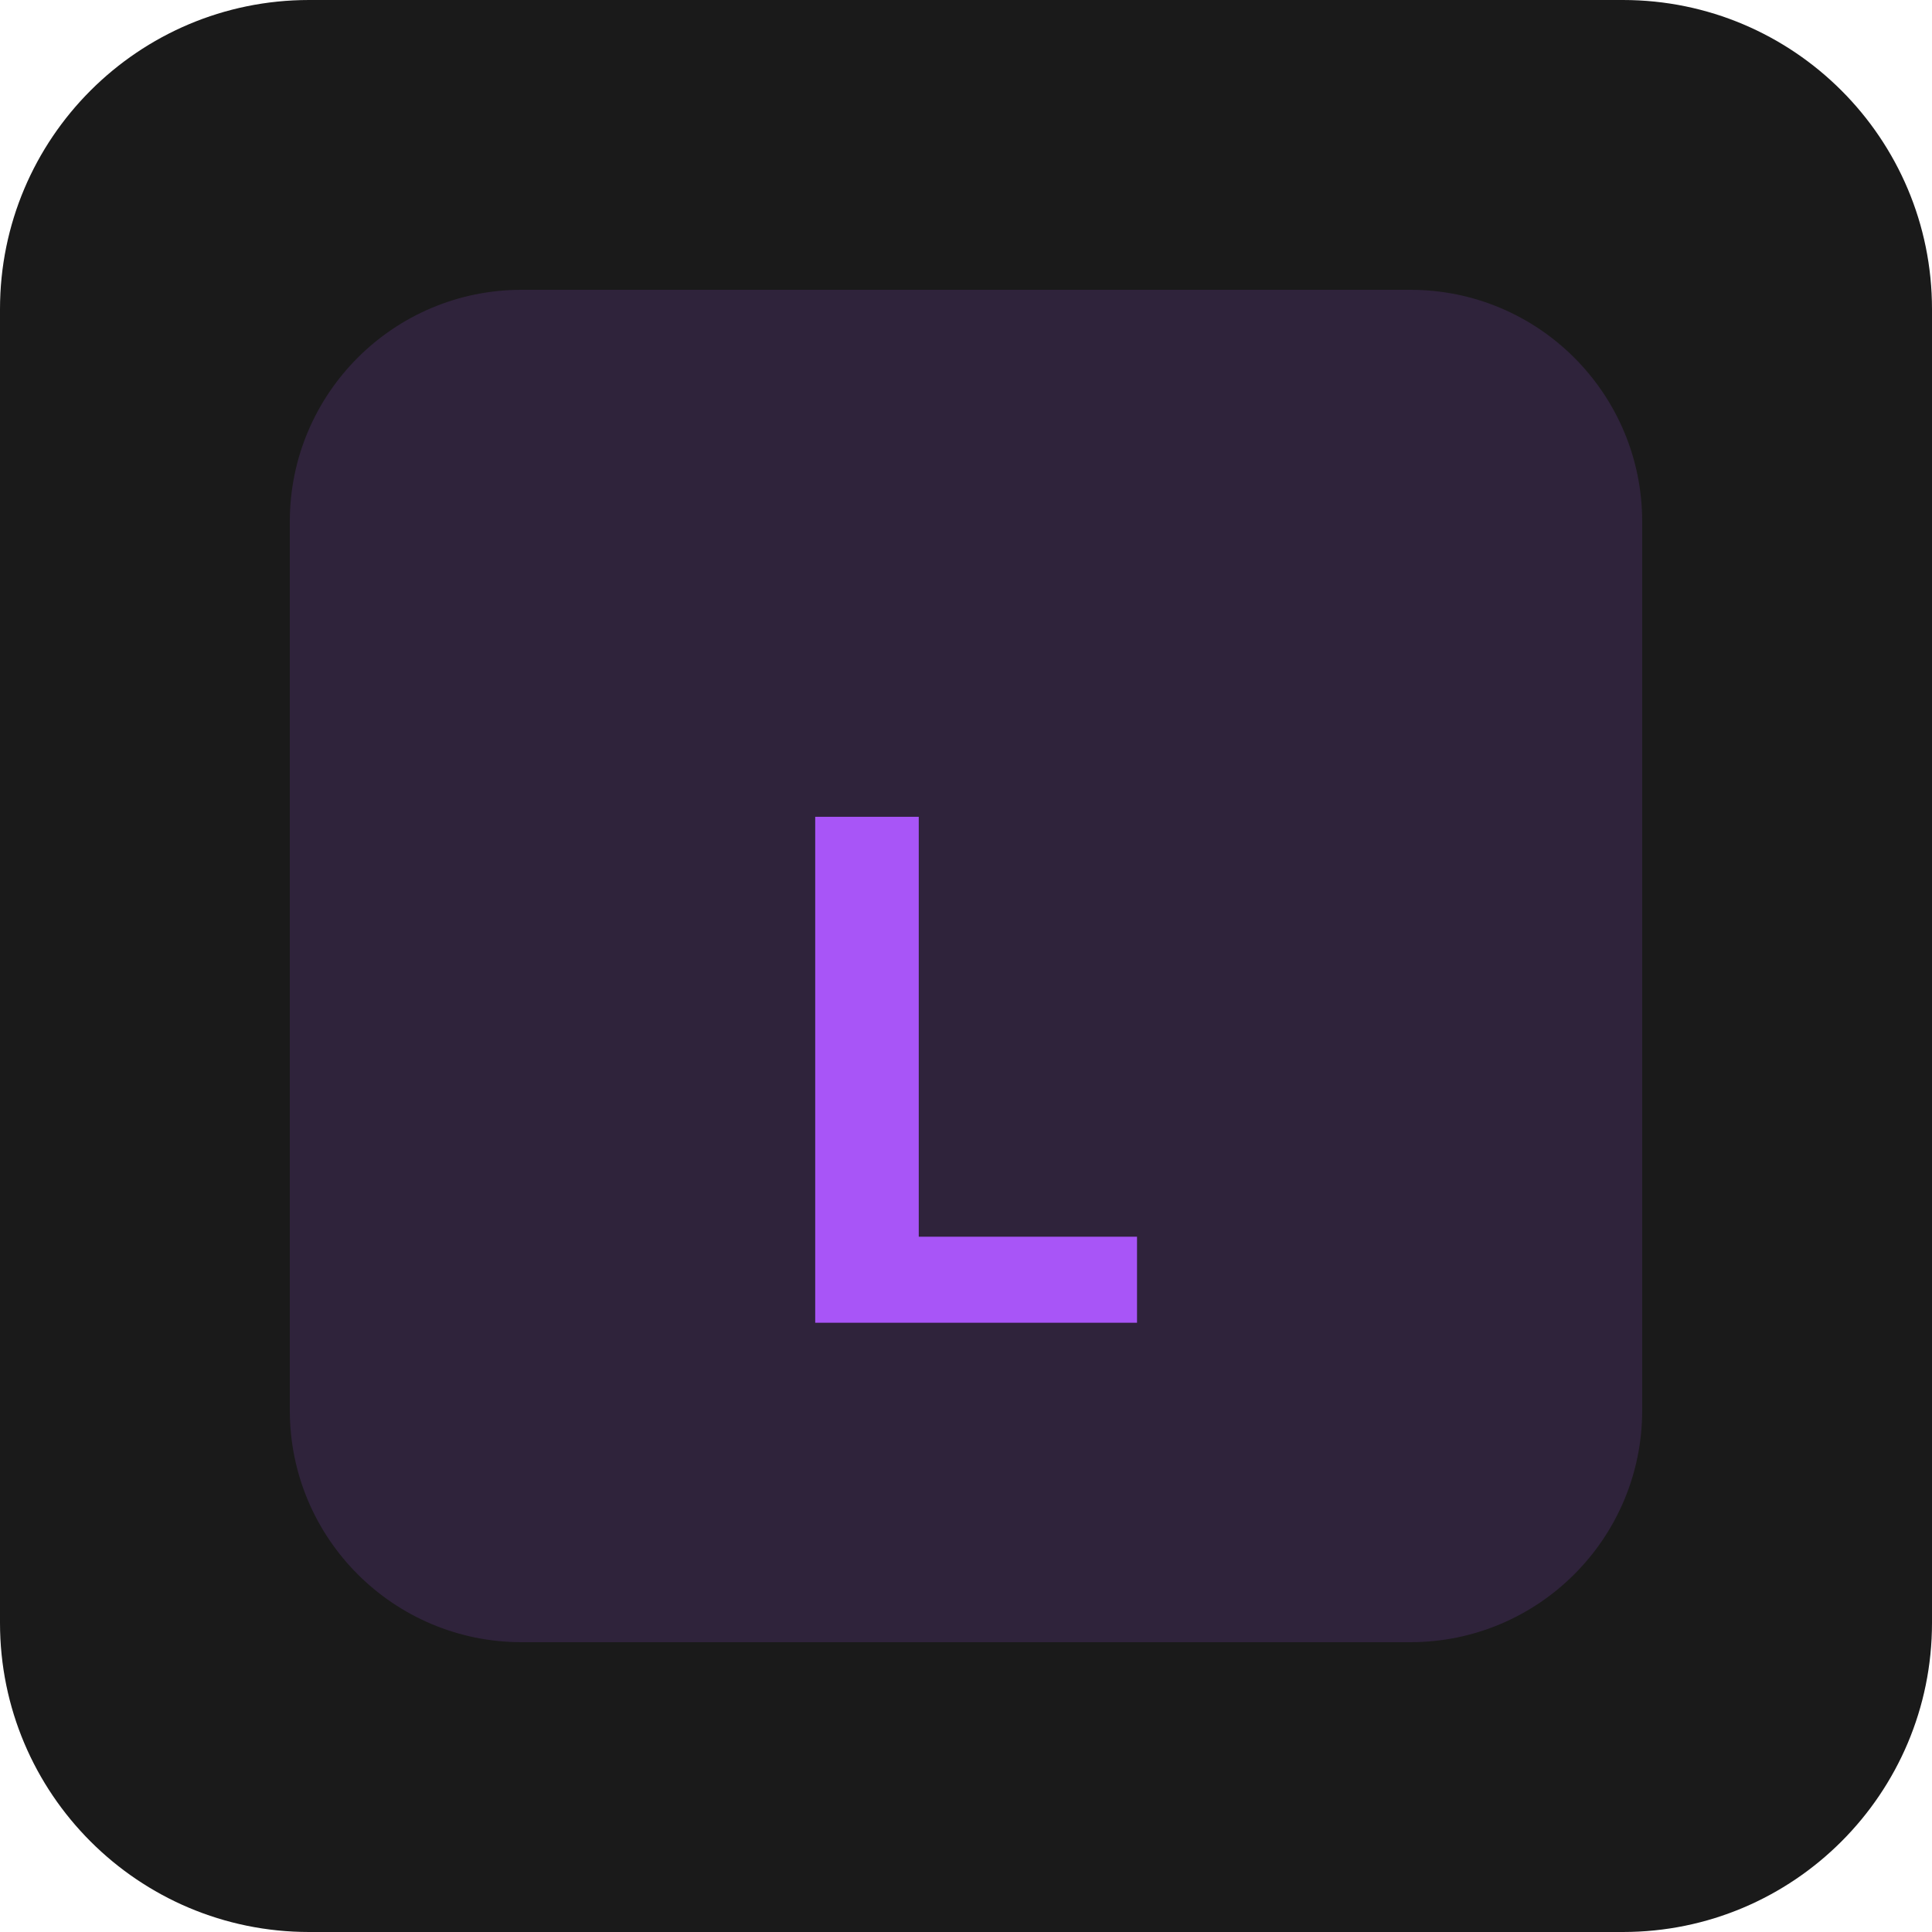
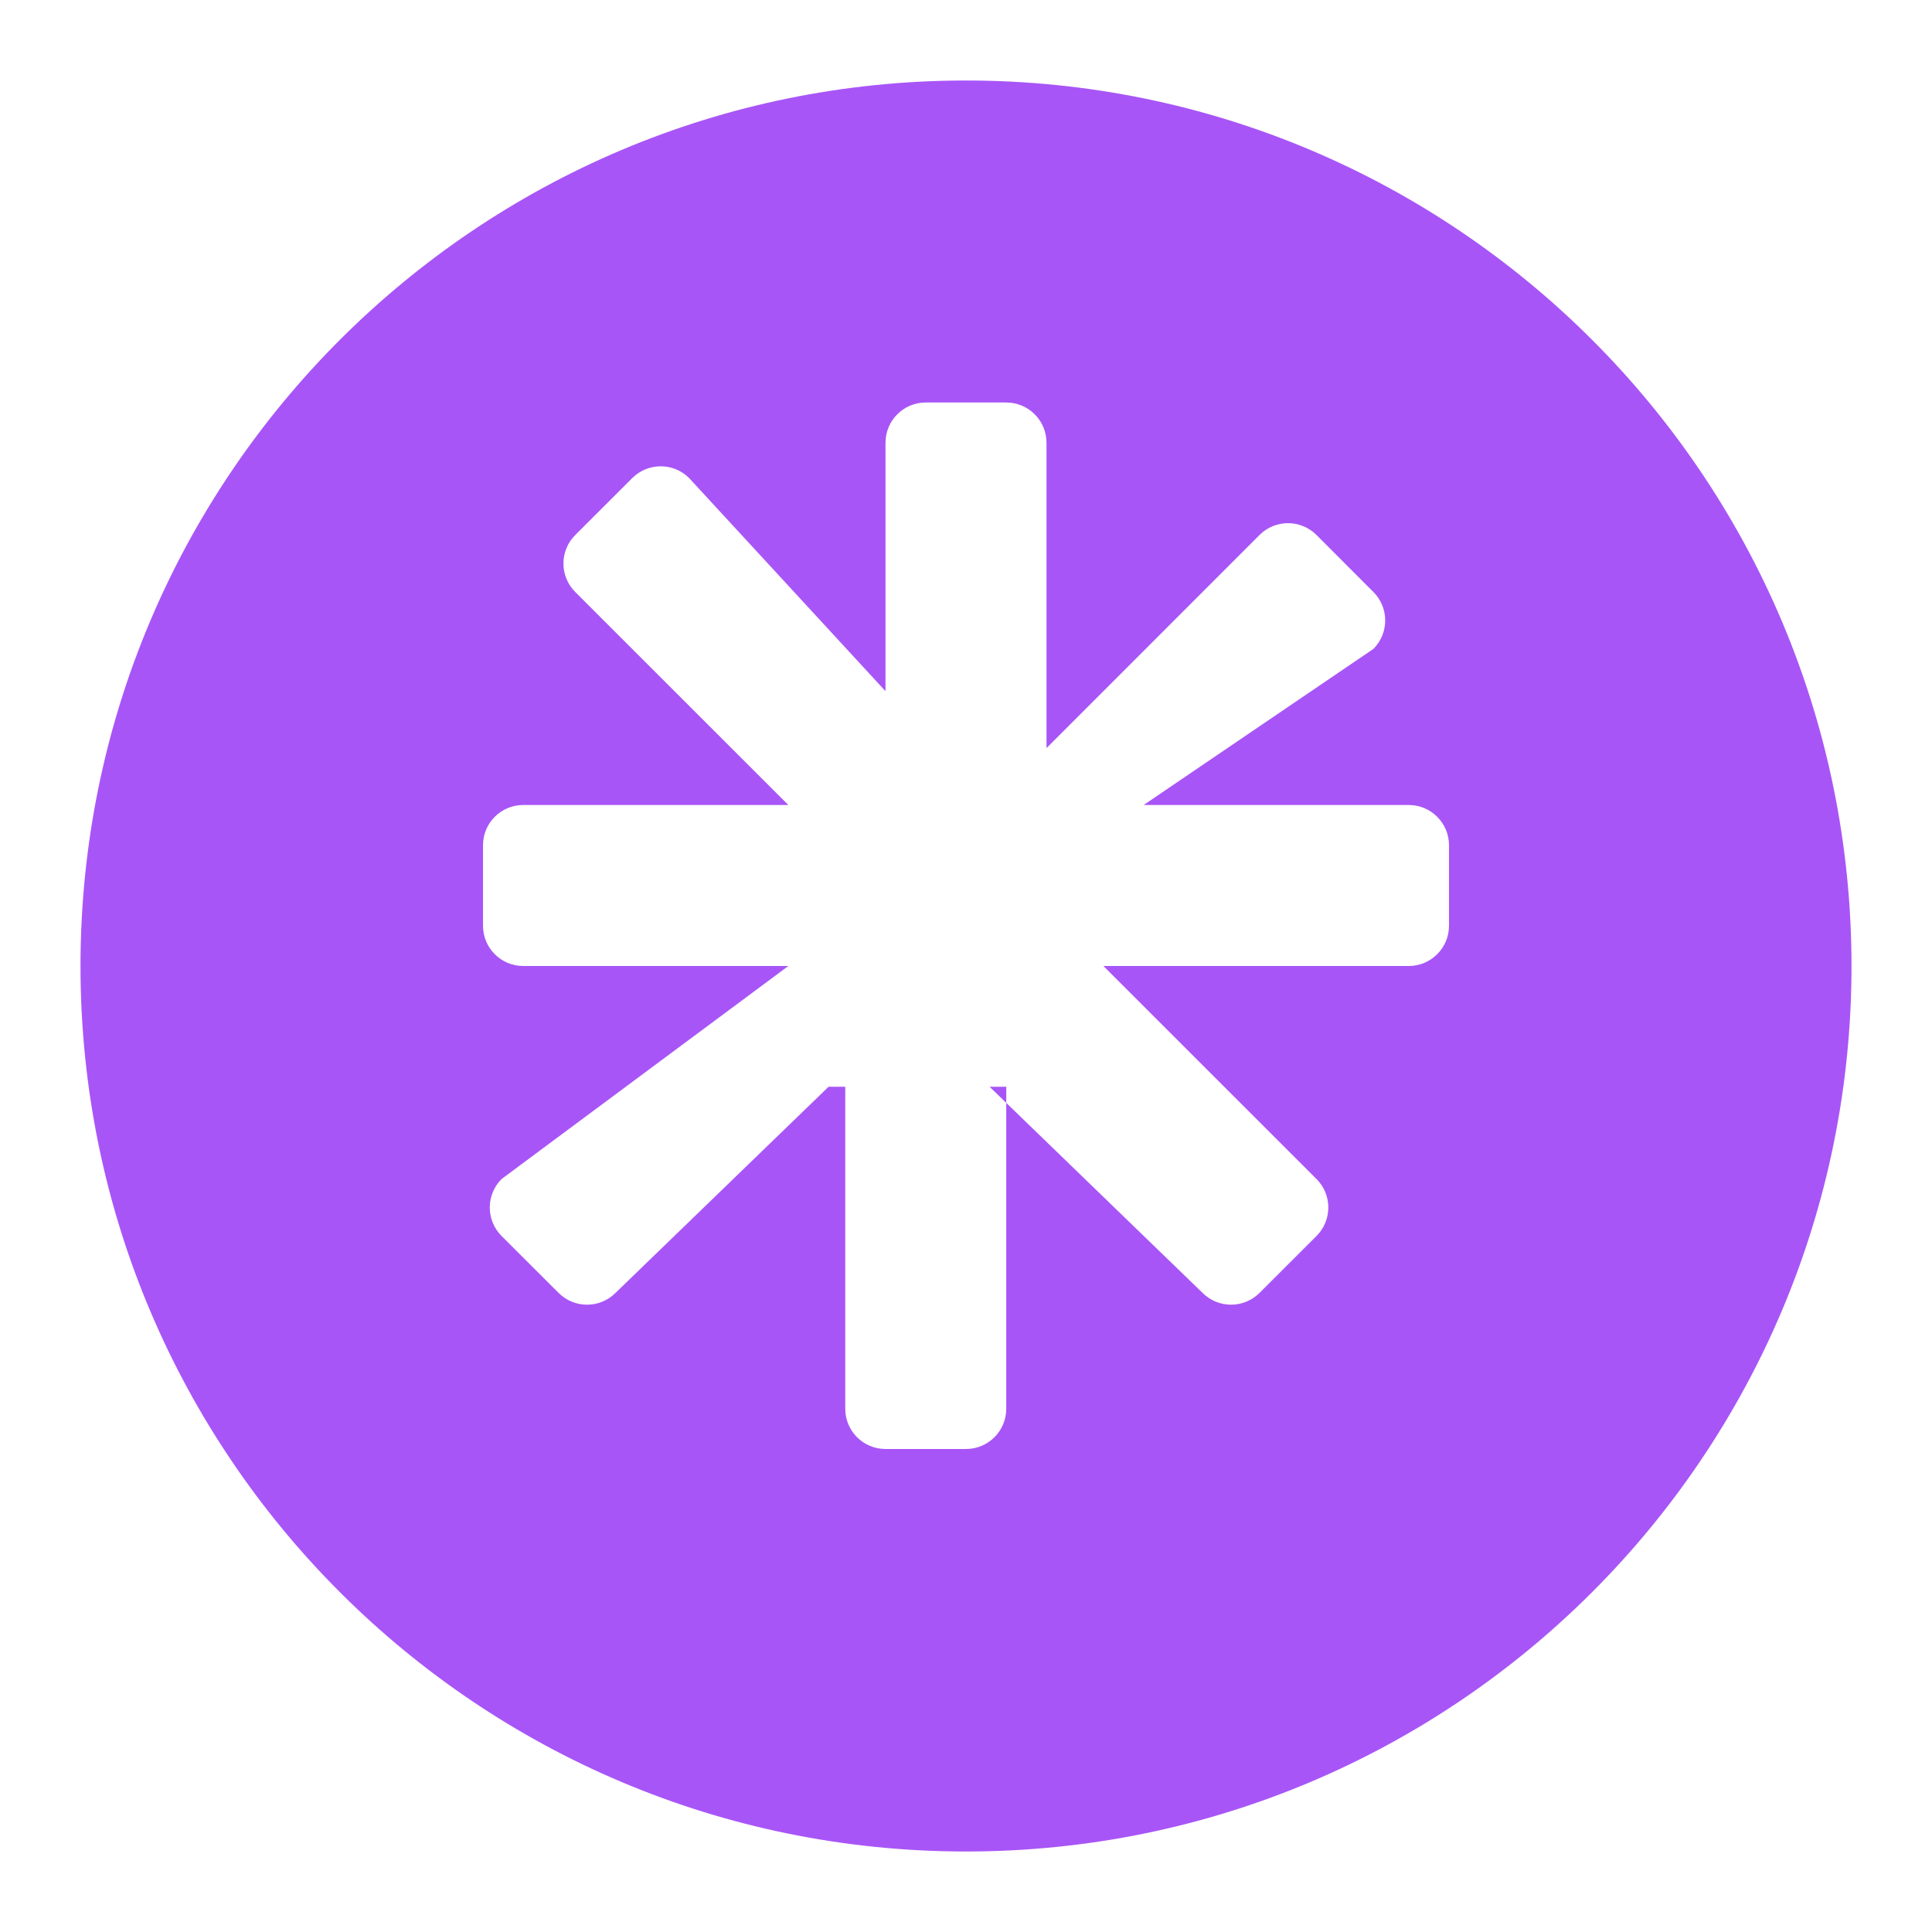
- <svg xmlns="http://www.w3.org/2000/svg" viewBox="0 0 100 100">
-   <rect width="100" height="100" rx="16" fill="#1a1a1a" />
-   <rect x="15" y="15" width="70" height="70" rx="12" fill="#A855F7" opacity="0.15" />
-   <text x="50" y="55" font-family="system-ui, -apple-system, sans-serif" font-size="36" font-weight="700" fill="#A855F7" text-anchor="middle" dominant-baseline="middle">L</text>
+ <svg xmlns="http://www.w3.org/2000/svg" role="img" viewBox="0 0 24 24">
+   <path fill="#A855F7" d="M12 1C5.925 1 1 5.925 1 12s4.925 11 11 11 11-4.925 11-11S18.075 1 12 1zm-.5 4h1a.5.5 0 0 1 .5.5v3.793l2.646-2.647a.5.5 0 0 1 .708 0l.707.708a.5.5 0 0 1 0 .707L14.207 10H17.5a.5.5 0 0 1 .5.5v1a.5.5 0 0 1-.5.5h-3.793l2.647 2.646a.5.5 0 0 1 0 .708l-.708.707a.5.5 0 0 1-.707 0L12.293 13.5H12.5v4a.5.5 0 0 1-.5.5h-1a.5.5 0 0 1-.5-.5v-4h-.207l-2.647 2.561a.5.5 0 0 1-.707 0l-.708-.707a.5.5 0 0 1 0-.708L9.793 12H6.5a.5.5 0 0 1-.5-.5v-1a.5.5 0 0 1 .5-.5h3.293L7.146 7.354a.5.5 0 0 1 0-.708l.708-.707a.5.5 0 0 1 .707 0L11 8.586V5.5a.5.5 0 0 1 .5-.5z" />
</svg>
